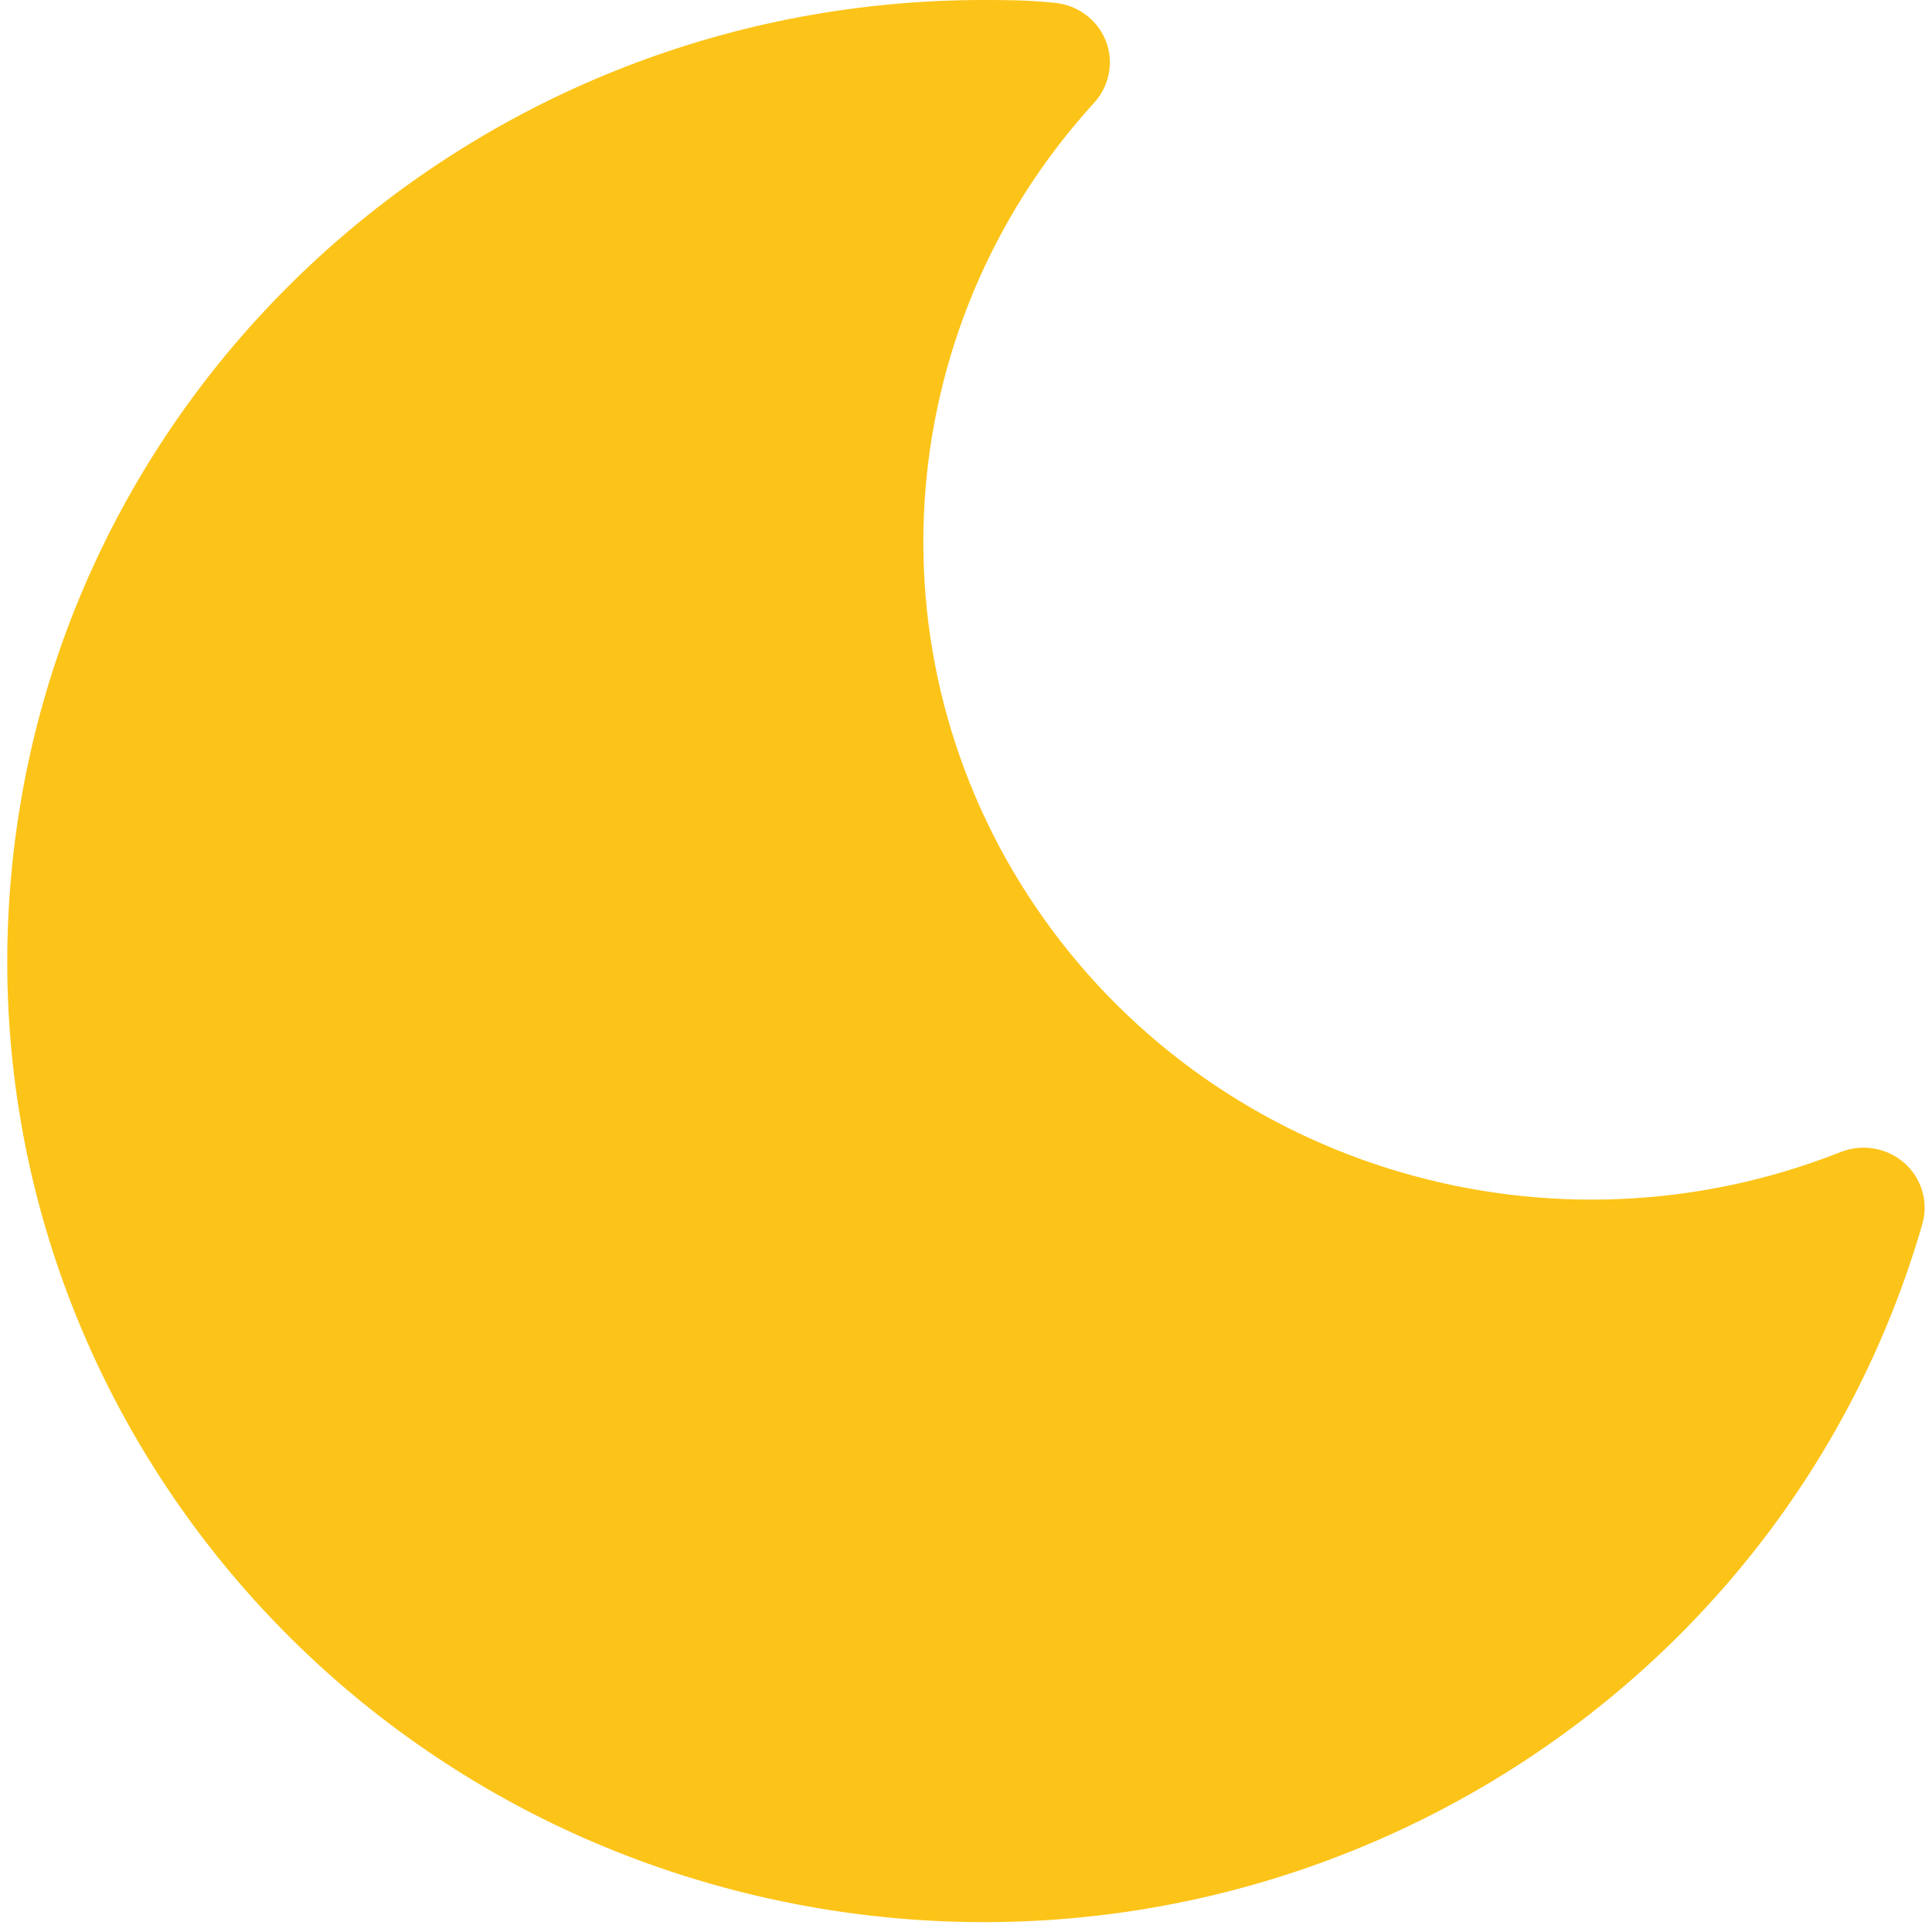
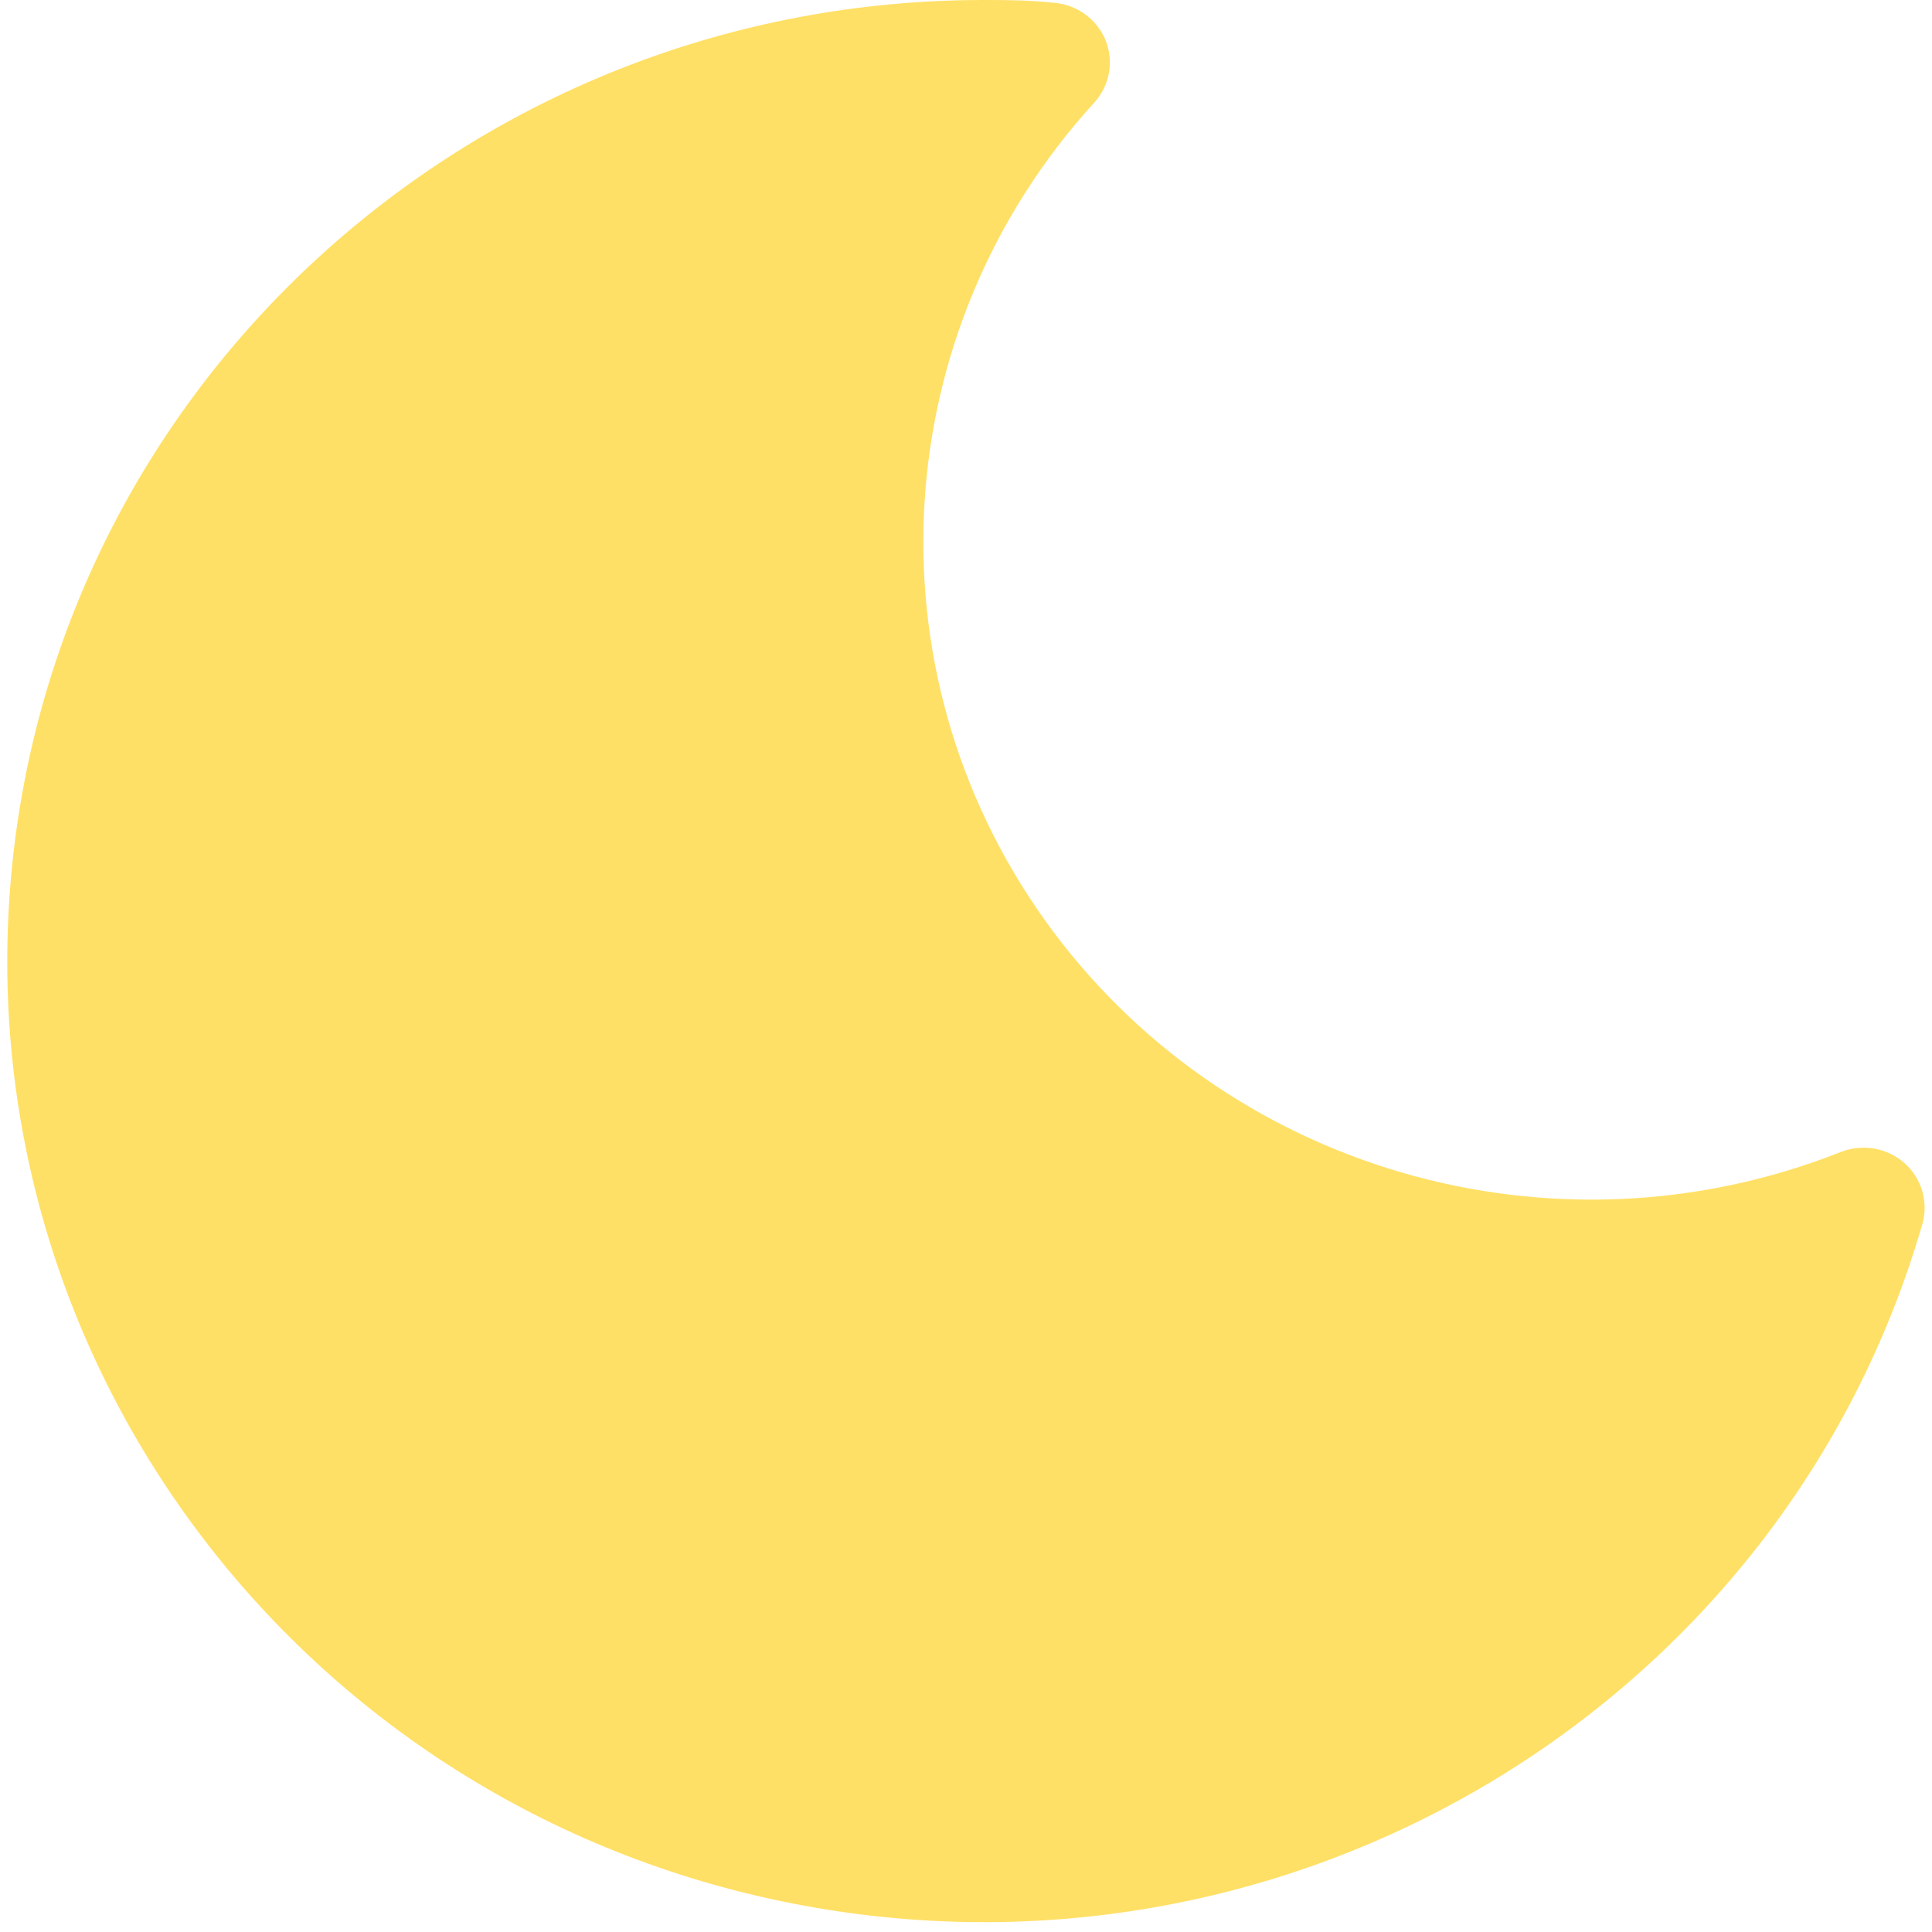
<svg xmlns="http://www.w3.org/2000/svg" width="16px" height="16px" viewBox="0 0 16 16" version="1.1">
  <g id="Page-1" stroke="none" stroke-width="1" fill="none" fill-rule="evenodd">
-     <g id="download" fill="#FCC419" fill-rule="nonzero">
+     <g fill="#ffe066" fill-rule="nonzero">
      <path d="M15.92,10.137 C14.777,14.091 10.763,16.537 6.659,15.782 C2.554,15.026 -0.29,11.318 0.095,7.224 C0.48,3.131 3.968,0 8.144,-1.76715292e-15 C8.318,-1.76715292e-15 8.503,-1.76715292e-15 8.72,0.022 C8.913,0.035 9.082,0.155 9.155,0.331 C9.227,0.507 9.191,0.709 9.061,0.851 C7.343,2.736 7.172,5.539 8.648,7.613 C10.125,9.688 12.859,10.486 15.245,9.54 C15.424,9.47 15.628,9.505 15.772,9.632 C15.915,9.759 15.972,9.955 15.92,10.137 L15.92,10.137 Z" id="Path" />
    </g>
  </g>
</svg>
